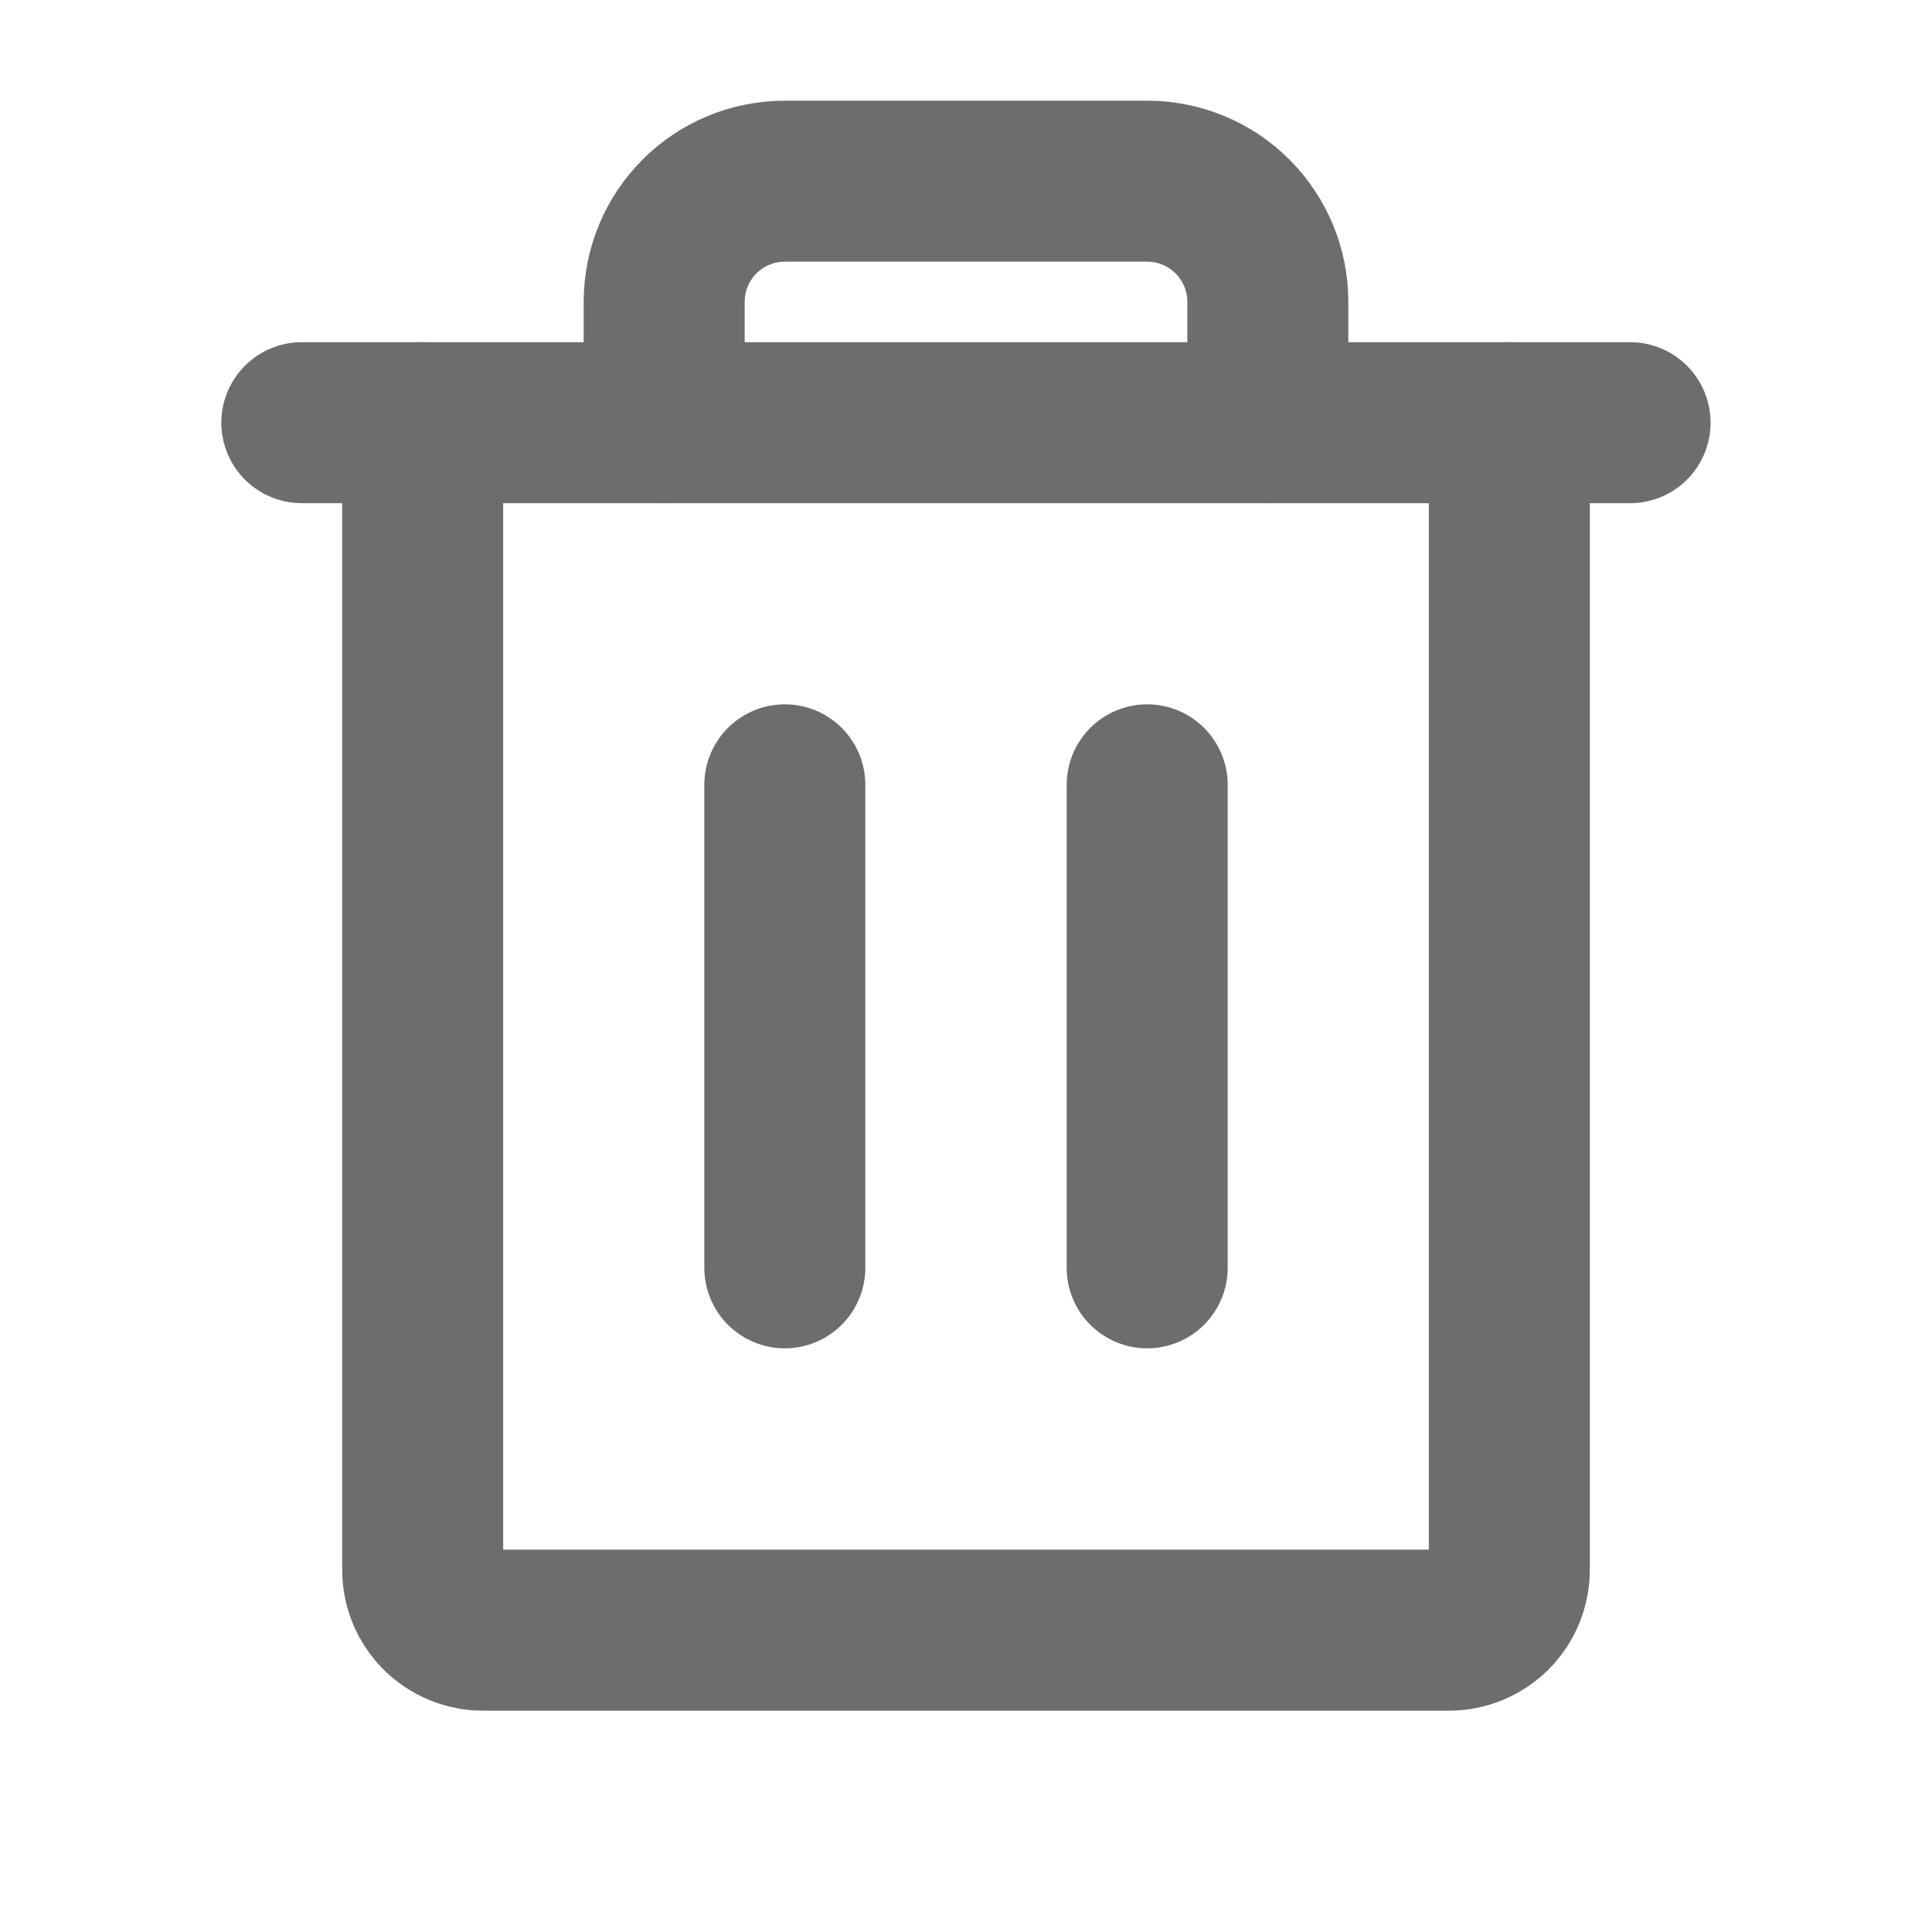
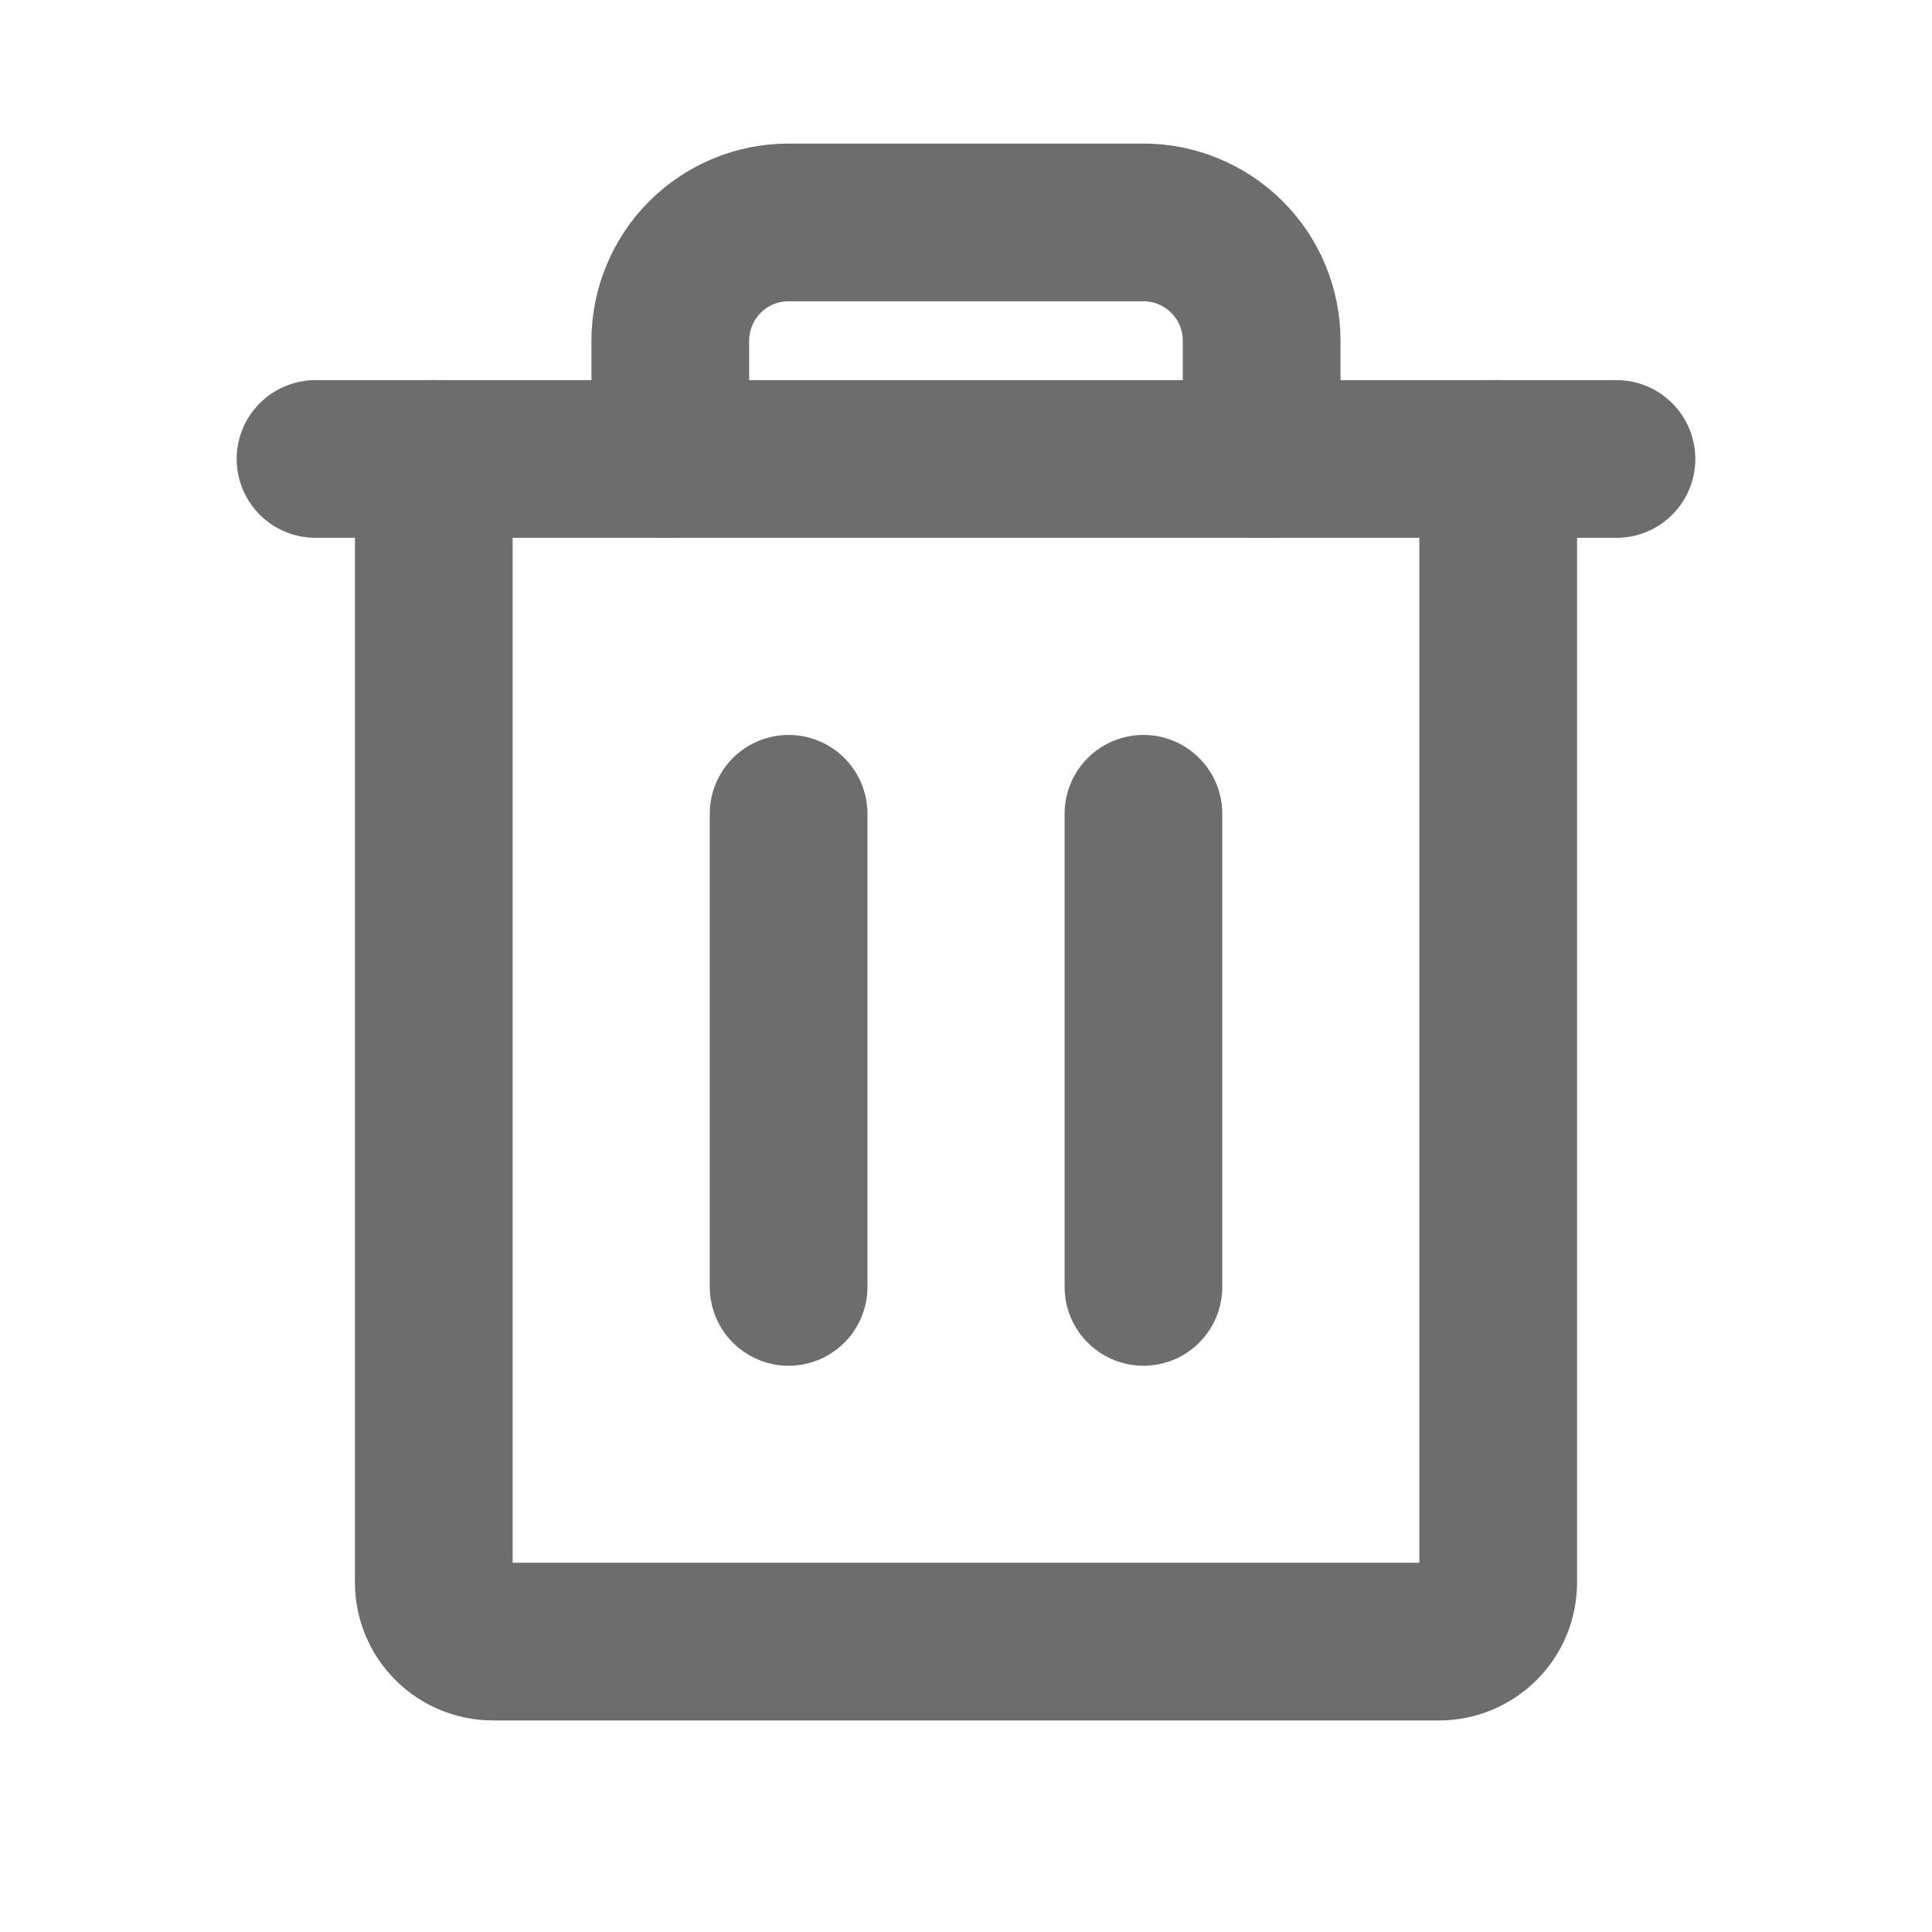
- <svg xmlns="http://www.w3.org/2000/svg" width="18" height="18" viewBox="0 0 18 18" fill="none">
-   <path d="M15.187 3.938L2.812 3.938" stroke="#6D6D6D" stroke-width="1.5" stroke-linecap="round" stroke-linejoin="round" />
-   <path d="M7.312 7.312V11.812" stroke="#6D6D6D" stroke-width="1.5" stroke-linecap="round" stroke-linejoin="round" />
-   <path d="M10.688 7.312V11.812" stroke="#6D6D6D" stroke-width="1.5" stroke-linecap="round" stroke-linejoin="round" />
-   <path d="M14.062 3.938V14.625C14.062 14.774 14.003 14.917 13.898 15.023C13.792 15.128 13.649 15.188 13.5 15.188H4.5C4.351 15.188 4.208 15.128 4.102 15.023C3.997 14.917 3.938 14.774 3.938 14.625V3.938" stroke="#6D6D6D" stroke-width="1.5" stroke-linecap="round" stroke-linejoin="round" />
-   <path d="M11.812 3.938V2.812C11.812 2.514 11.694 2.228 11.483 2.017C11.272 1.806 10.986 1.688 10.688 1.688H7.312C7.014 1.688 6.728 1.806 6.517 2.017C6.306 2.228 6.188 2.514 6.188 2.812V3.938" stroke="#6D6D6D" stroke-width="1.5" stroke-linecap="round" stroke-linejoin="round" />
+ <svg xmlns="http://www.w3.org/2000/svg" width="32" height="32" viewBox="0 0 32 32" fill="none" version="1.1" id="svg14">
+   <defs id="defs18" />
+   <path d="M 26.774,7.602 H 5.226" id="path4" style="stroke:#6d6d6d;stroke-width:2.612;stroke-linecap:round;stroke-linejoin:round" />
+   <path d="m 13.062,13.479 v 7.836" id="path6" style="stroke:#6d6d6d;stroke-width:2.612;stroke-linecap:round;stroke-linejoin:round" />
+   <path d="m 18.939,13.479 v 7.836" id="path8" style="stroke:#6d6d6d;stroke-width:2.612;stroke-linecap:round;stroke-linejoin:round" />
+   <path d="M 24.815,7.602 V 26.211 c 0,0.26 -0.103,0.509 -0.287,0.692 -0.184,0.184 -0.433,0.287 -0.692,0.287 H 8.165 c -0.26,0 -0.509,-0.103 -0.692,-0.287 C 7.288,26.72 7.185,26.471 7.185,26.211 V 7.602" id="path10" style="stroke:#6d6d6d;stroke-width:2.612;stroke-linecap:round;stroke-linejoin:round" />
+   <path d="M 20.897,7.602 V 5.643 c 0,-0.52 -0.206,-1.018 -0.574,-1.385 -0.367,-0.367 -0.866,-0.574 -1.385,-0.574 h -5.877 c -0.52,0 -1.018,0.206 -1.385,0.574 -0.367,0.367 -0.574,0.866 -0.574,1.385 v 1.959" id="path12" style="stroke:#6d6d6d;stroke-width:2.612;stroke-linecap:round;stroke-linejoin:round" />
</svg>
